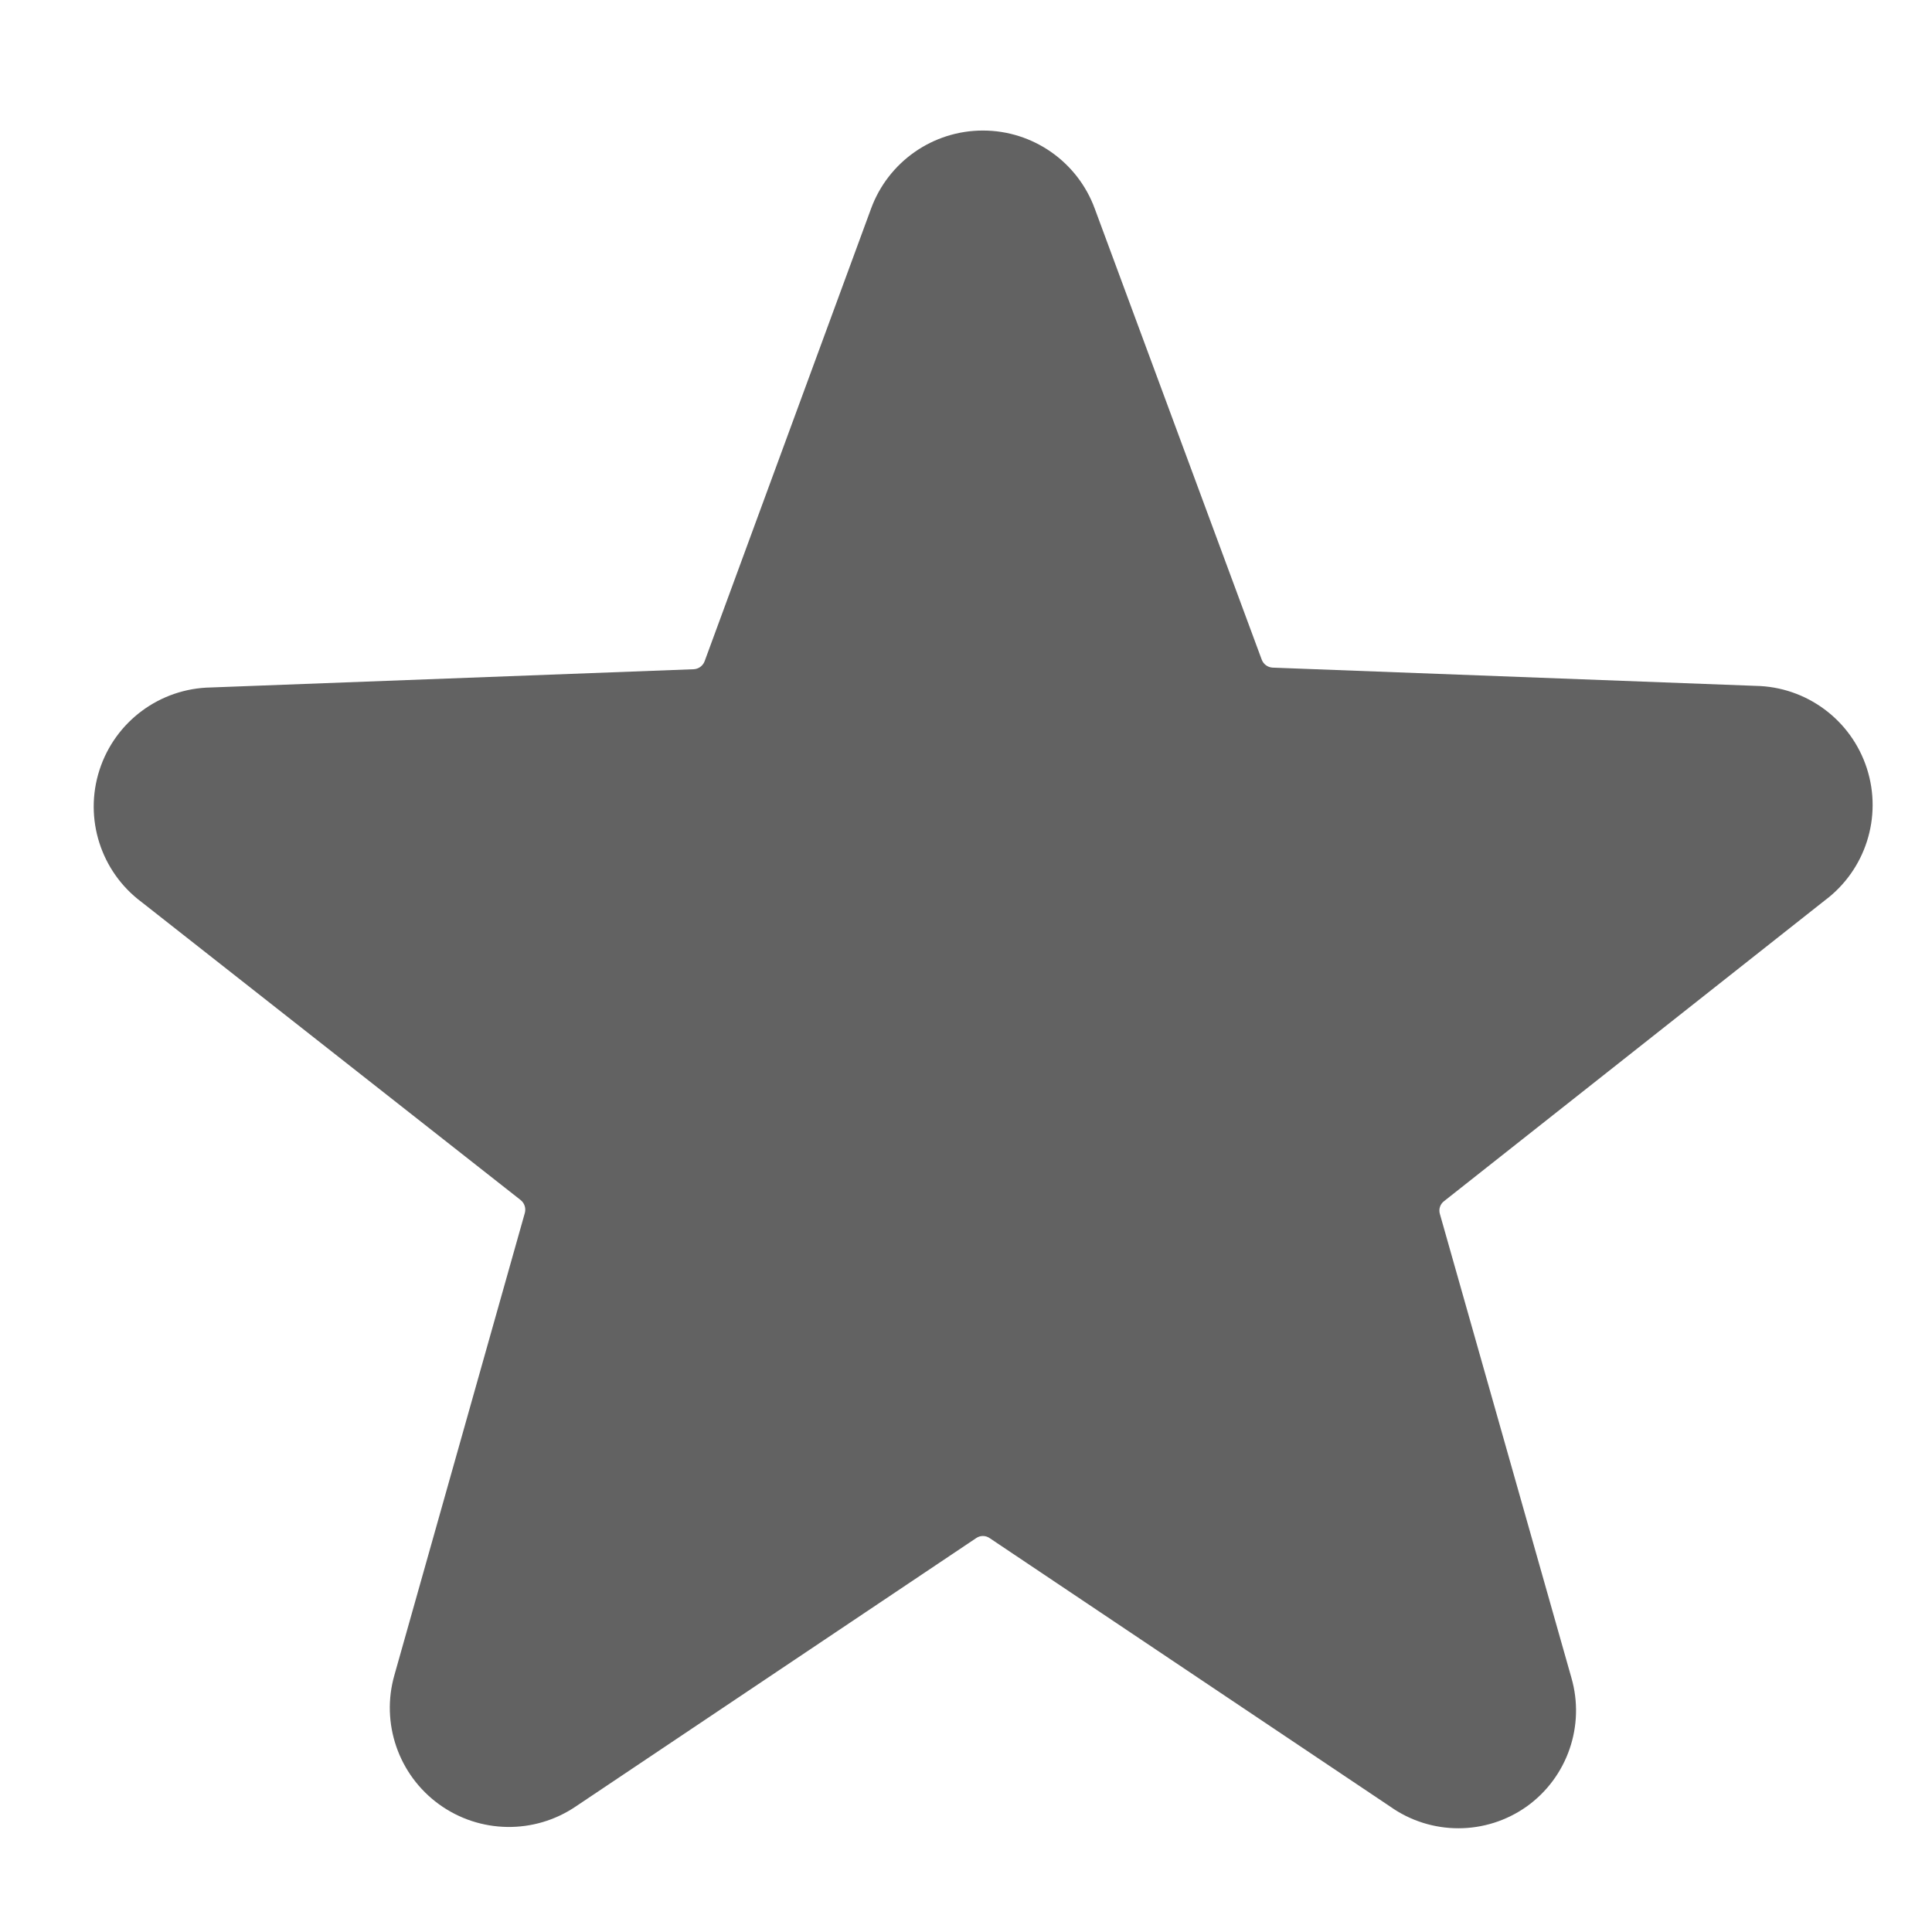
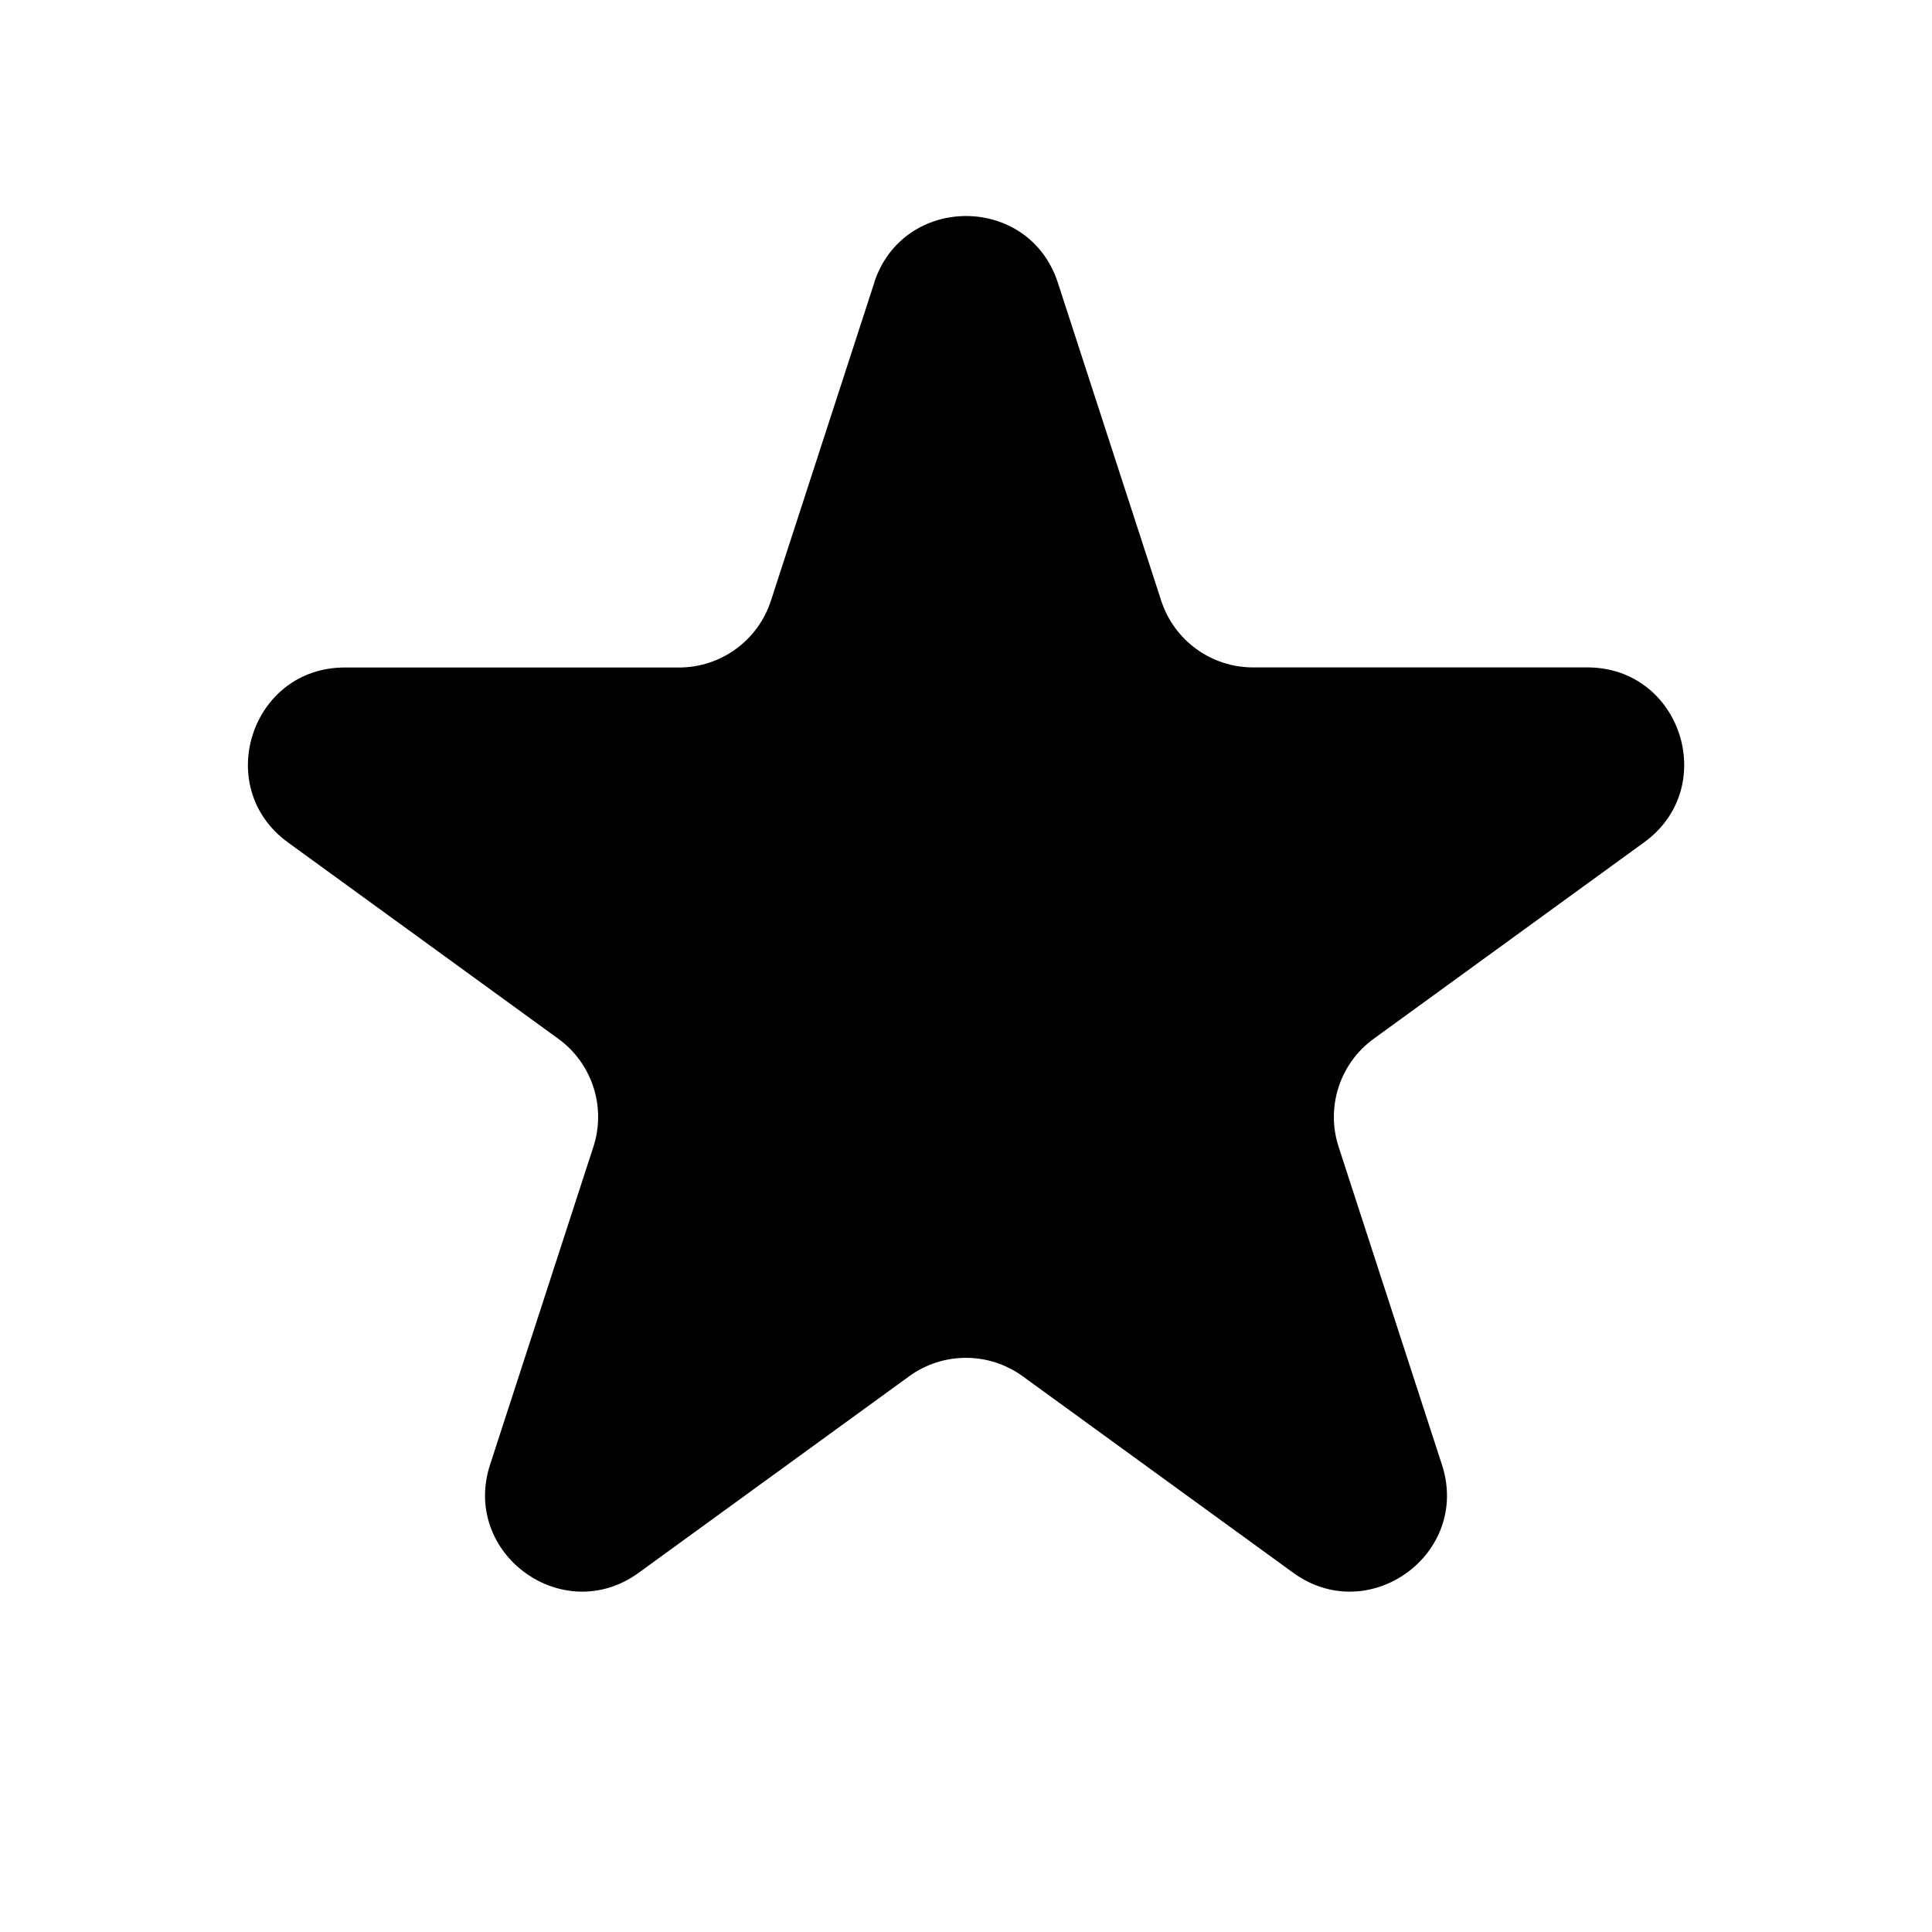
- <svg xmlns="http://www.w3.org/2000/svg" aria-hidden="true" focusable="false" width="1em" height="1em" style="-ms-transform: rotate(360deg); -webkit-transform: rotate(360deg); transform: rotate(360deg);" preserveAspectRatio="xMidYMid meet" viewBox="0 0 36 36">
-   <path class="clr-i-solid clr-i-solid-path-1" d="M34 16.78a2.22 2.22 0 0 0-1.29-4l-9-.34a.23.23 0 0 1-.2-.15l-3.11-8.4a2.22 2.22 0 0 0-4.17 0l-3.1 8.43a.23.23 0 0 1-.2.15l-9 .34a2.22 2.22 0 0 0-1.29 4l7.06 5.55a.23.23 0 0 1 .08.24l-2.43 8.61a2.22 2.22 0 0 0 3.38 2.45l7.46-5a.22.22 0 0 1 .25 0l7.46 5a2.2 2.2 0 0 0 2.55 0a2.2 2.2 0 0 0 .83-2.4l-2.45-8.64a.22.22 0 0 1 .08-.24z" fill="#626262" />
+ <svg xmlns="http://www.w3.org/2000/svg" viewBox="0 0 20 20" fill="currentColor">
+   <path d="M9.049 2.927c.3-.921 1.603-.921 1.902 0l1.07 3.292a1 1 0 00.95.69h3.462c.969 0 1.371 1.24.588 1.81l-2.8 2.034a1 1 0 00-.364 1.118l1.07 3.292c.3.921-.755 1.688-1.54 1.118l-2.8-2.034a1 1 0 00-1.175 0l-2.8 2.034c-.784.57-1.838-.197-1.539-1.118l1.07-3.292a1 1 0 00-.364-1.118L2.98 8.72c-.783-.57-.38-1.81.588-1.81h3.461a1 1 0 00.951-.69l1.07-3.292z" />
</svg>
